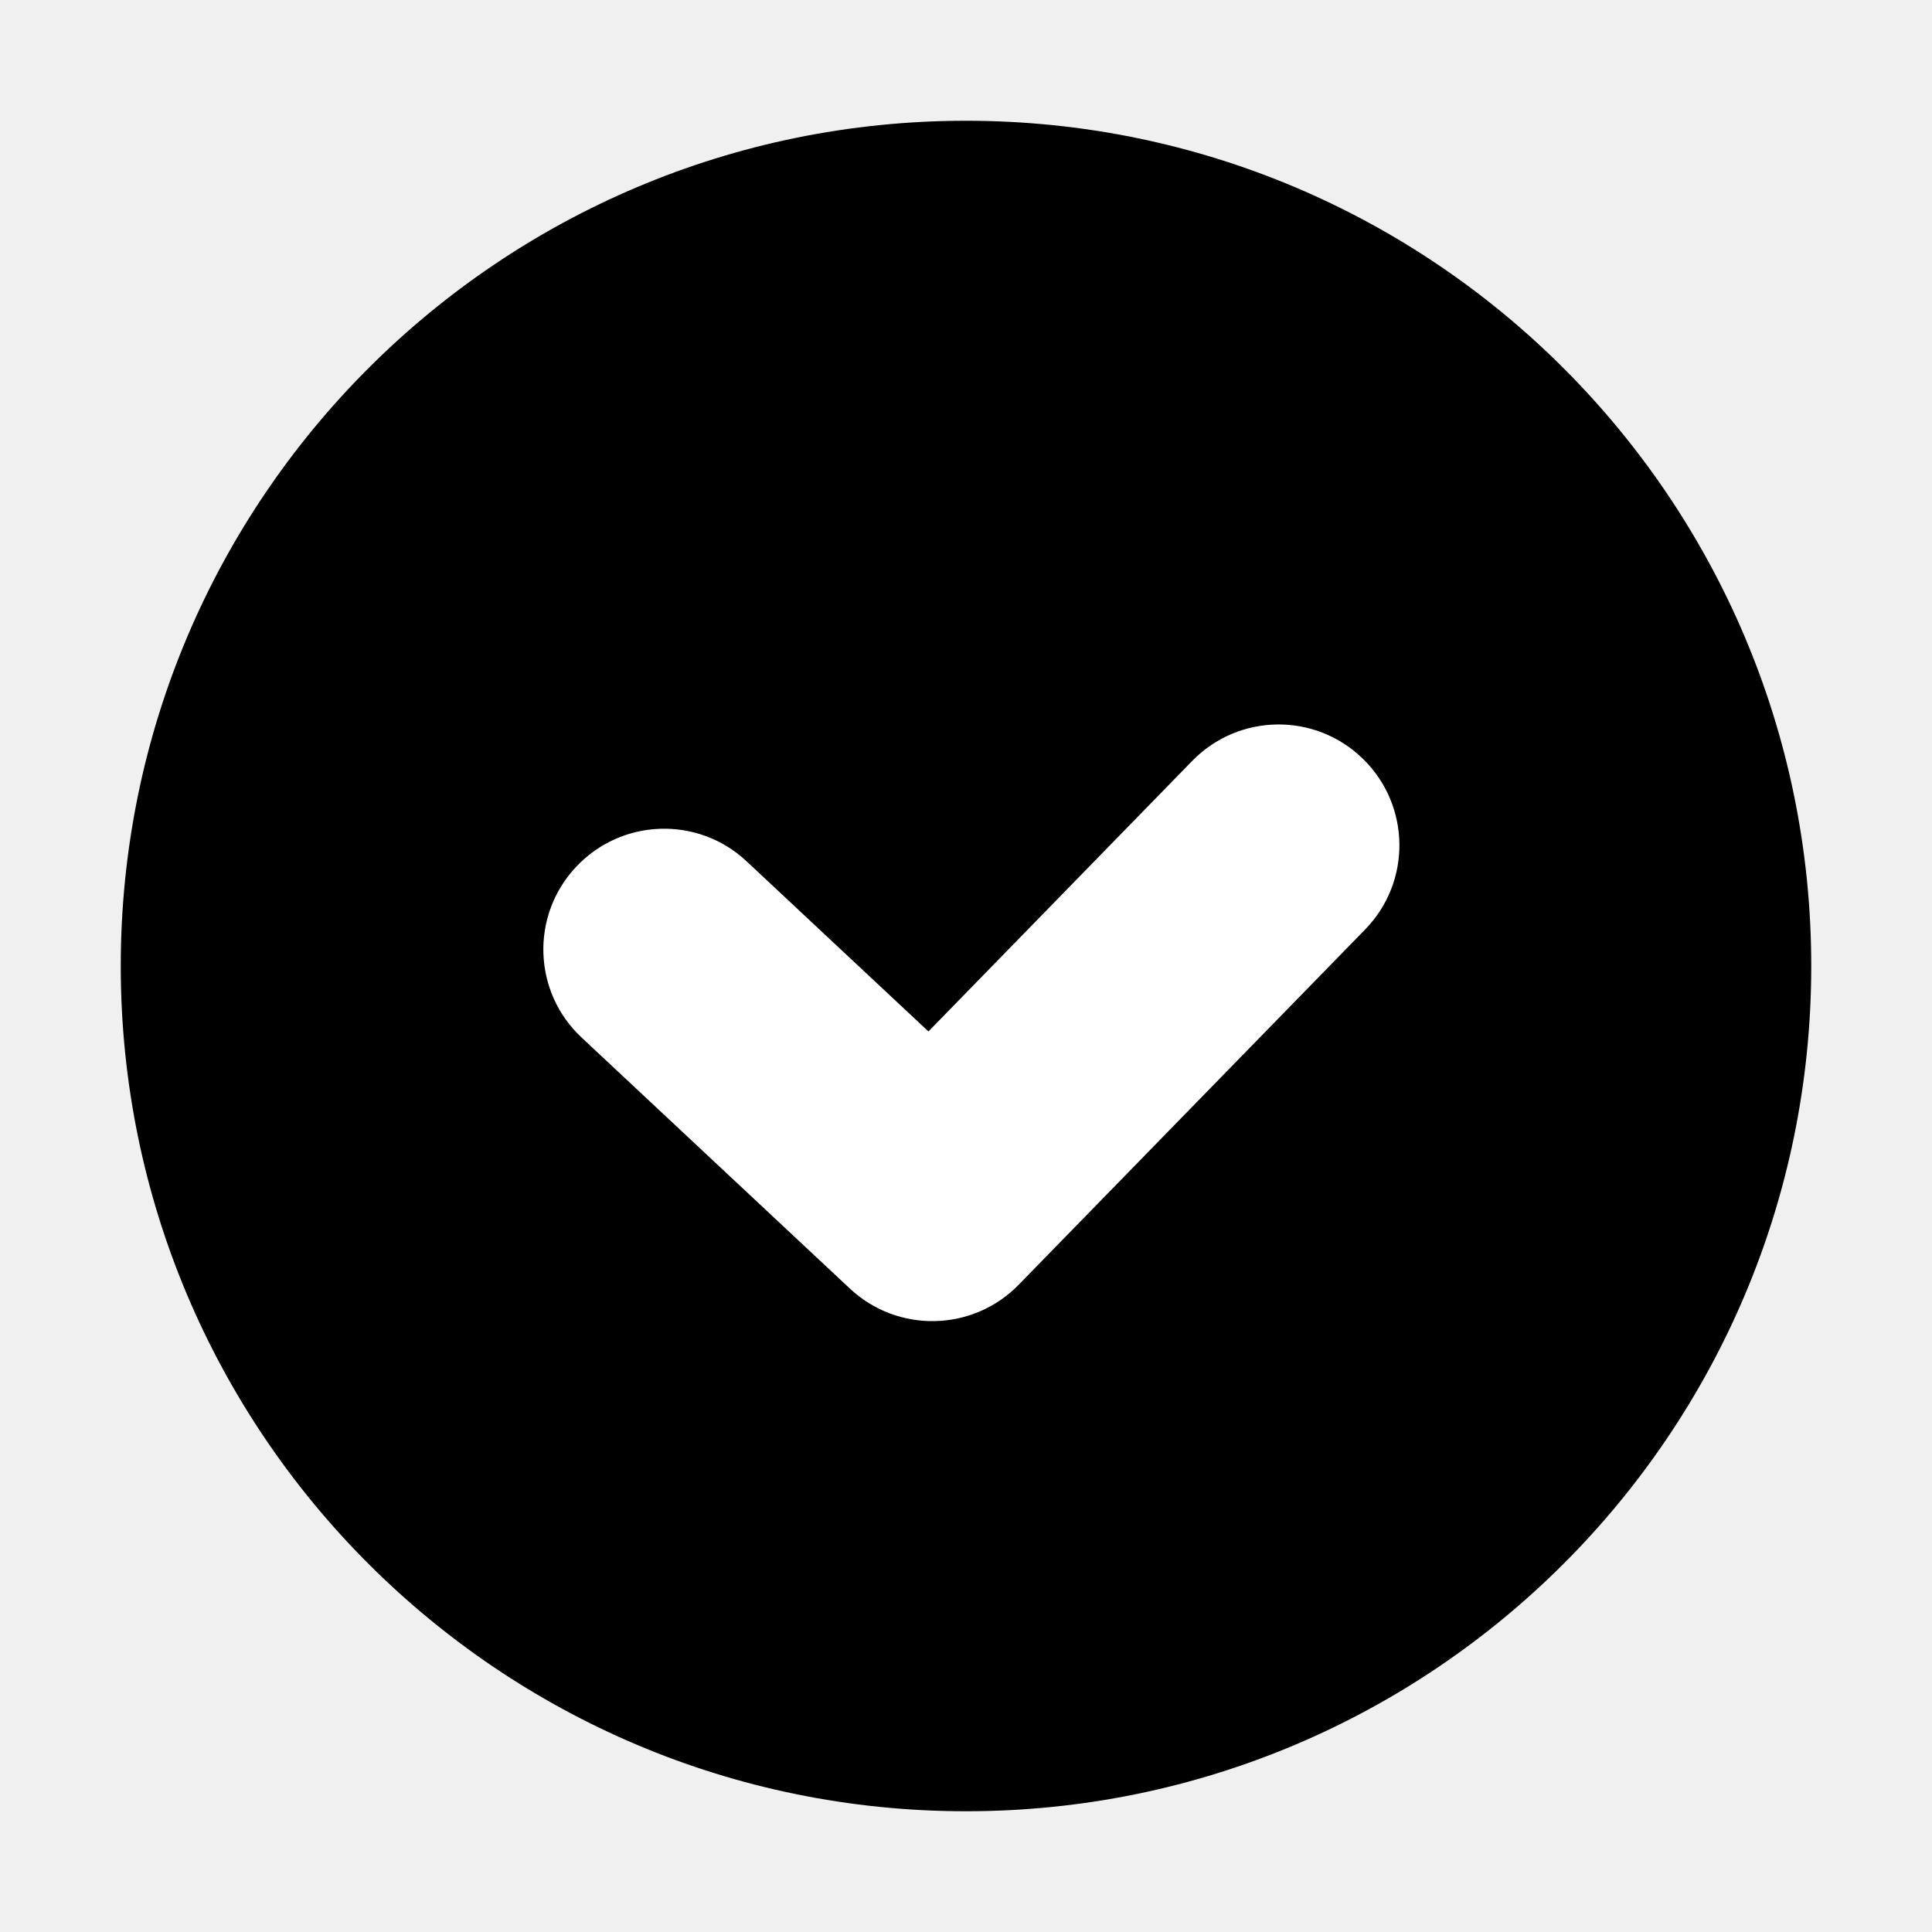
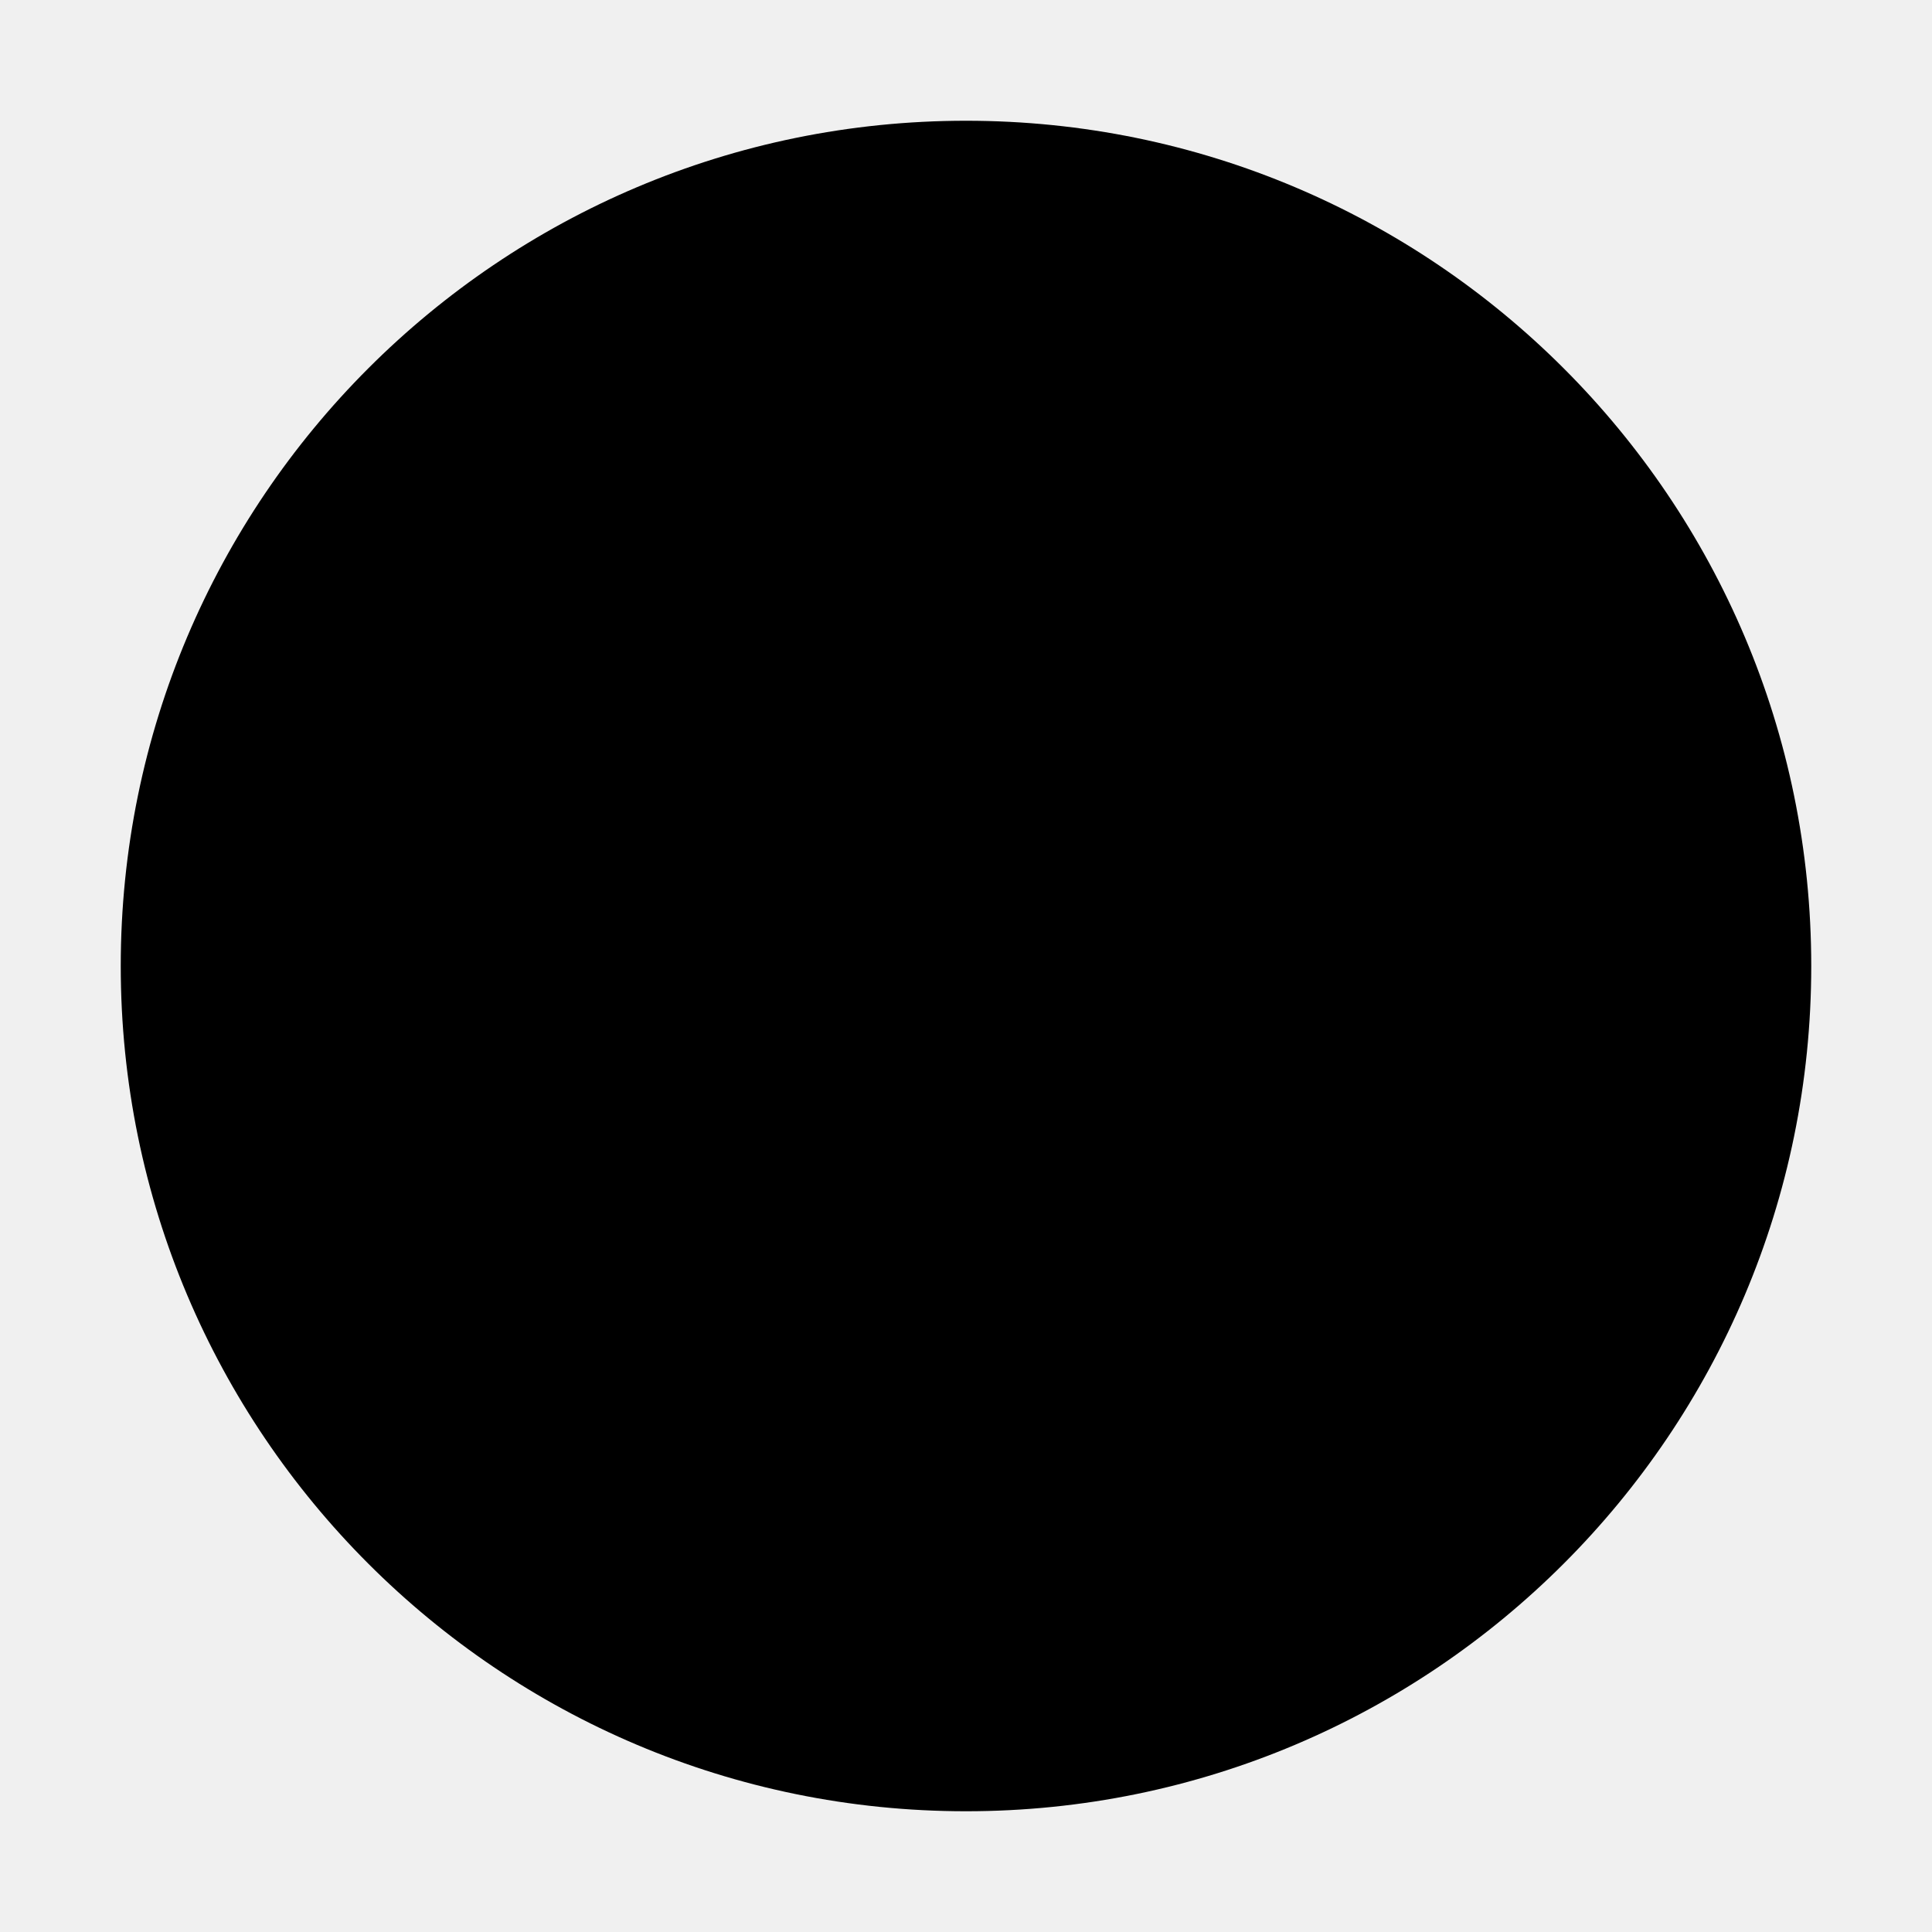
<svg xmlns="http://www.w3.org/2000/svg" width="16" height="16" viewBox="0 0 16 16" fill="none">
  <path d="M8 15C11.866 15 15 11.866 15 8C15 4.134 11.866 1 8 1C4.134 1 1 4.134 1 8C1 11.866 4.134 15 8 15Z" fill="currentColor" />
-   <path d="M7.689 8.542L6.183 7.133C5.78 6.755 5.147 6.777 4.77 7.18C4.392 7.583 4.413 8.216 4.817 8.593L7.038 10.671C7.435 11.043 8.057 11.029 8.437 10.639L11.305 7.698C11.691 7.303 11.683 6.67 11.287 6.284C10.892 5.898 10.259 5.906 9.873 6.302L7.689 8.542Z" fill="white" />
+   <path class="illustration-background-fill" d="M7.689 8.542L6.183 7.133C5.78 6.755 5.147 6.777 4.77 7.18C4.392 7.583 4.413 8.216 4.817 8.593L7.038 10.671C7.435 11.043 8.057 11.029 8.437 10.639L11.305 7.698C11.691 7.303 11.683 6.67 11.287 6.284C10.892 5.898 10.259 5.906 9.873 6.302L7.689 8.542Z" />
</svg>
